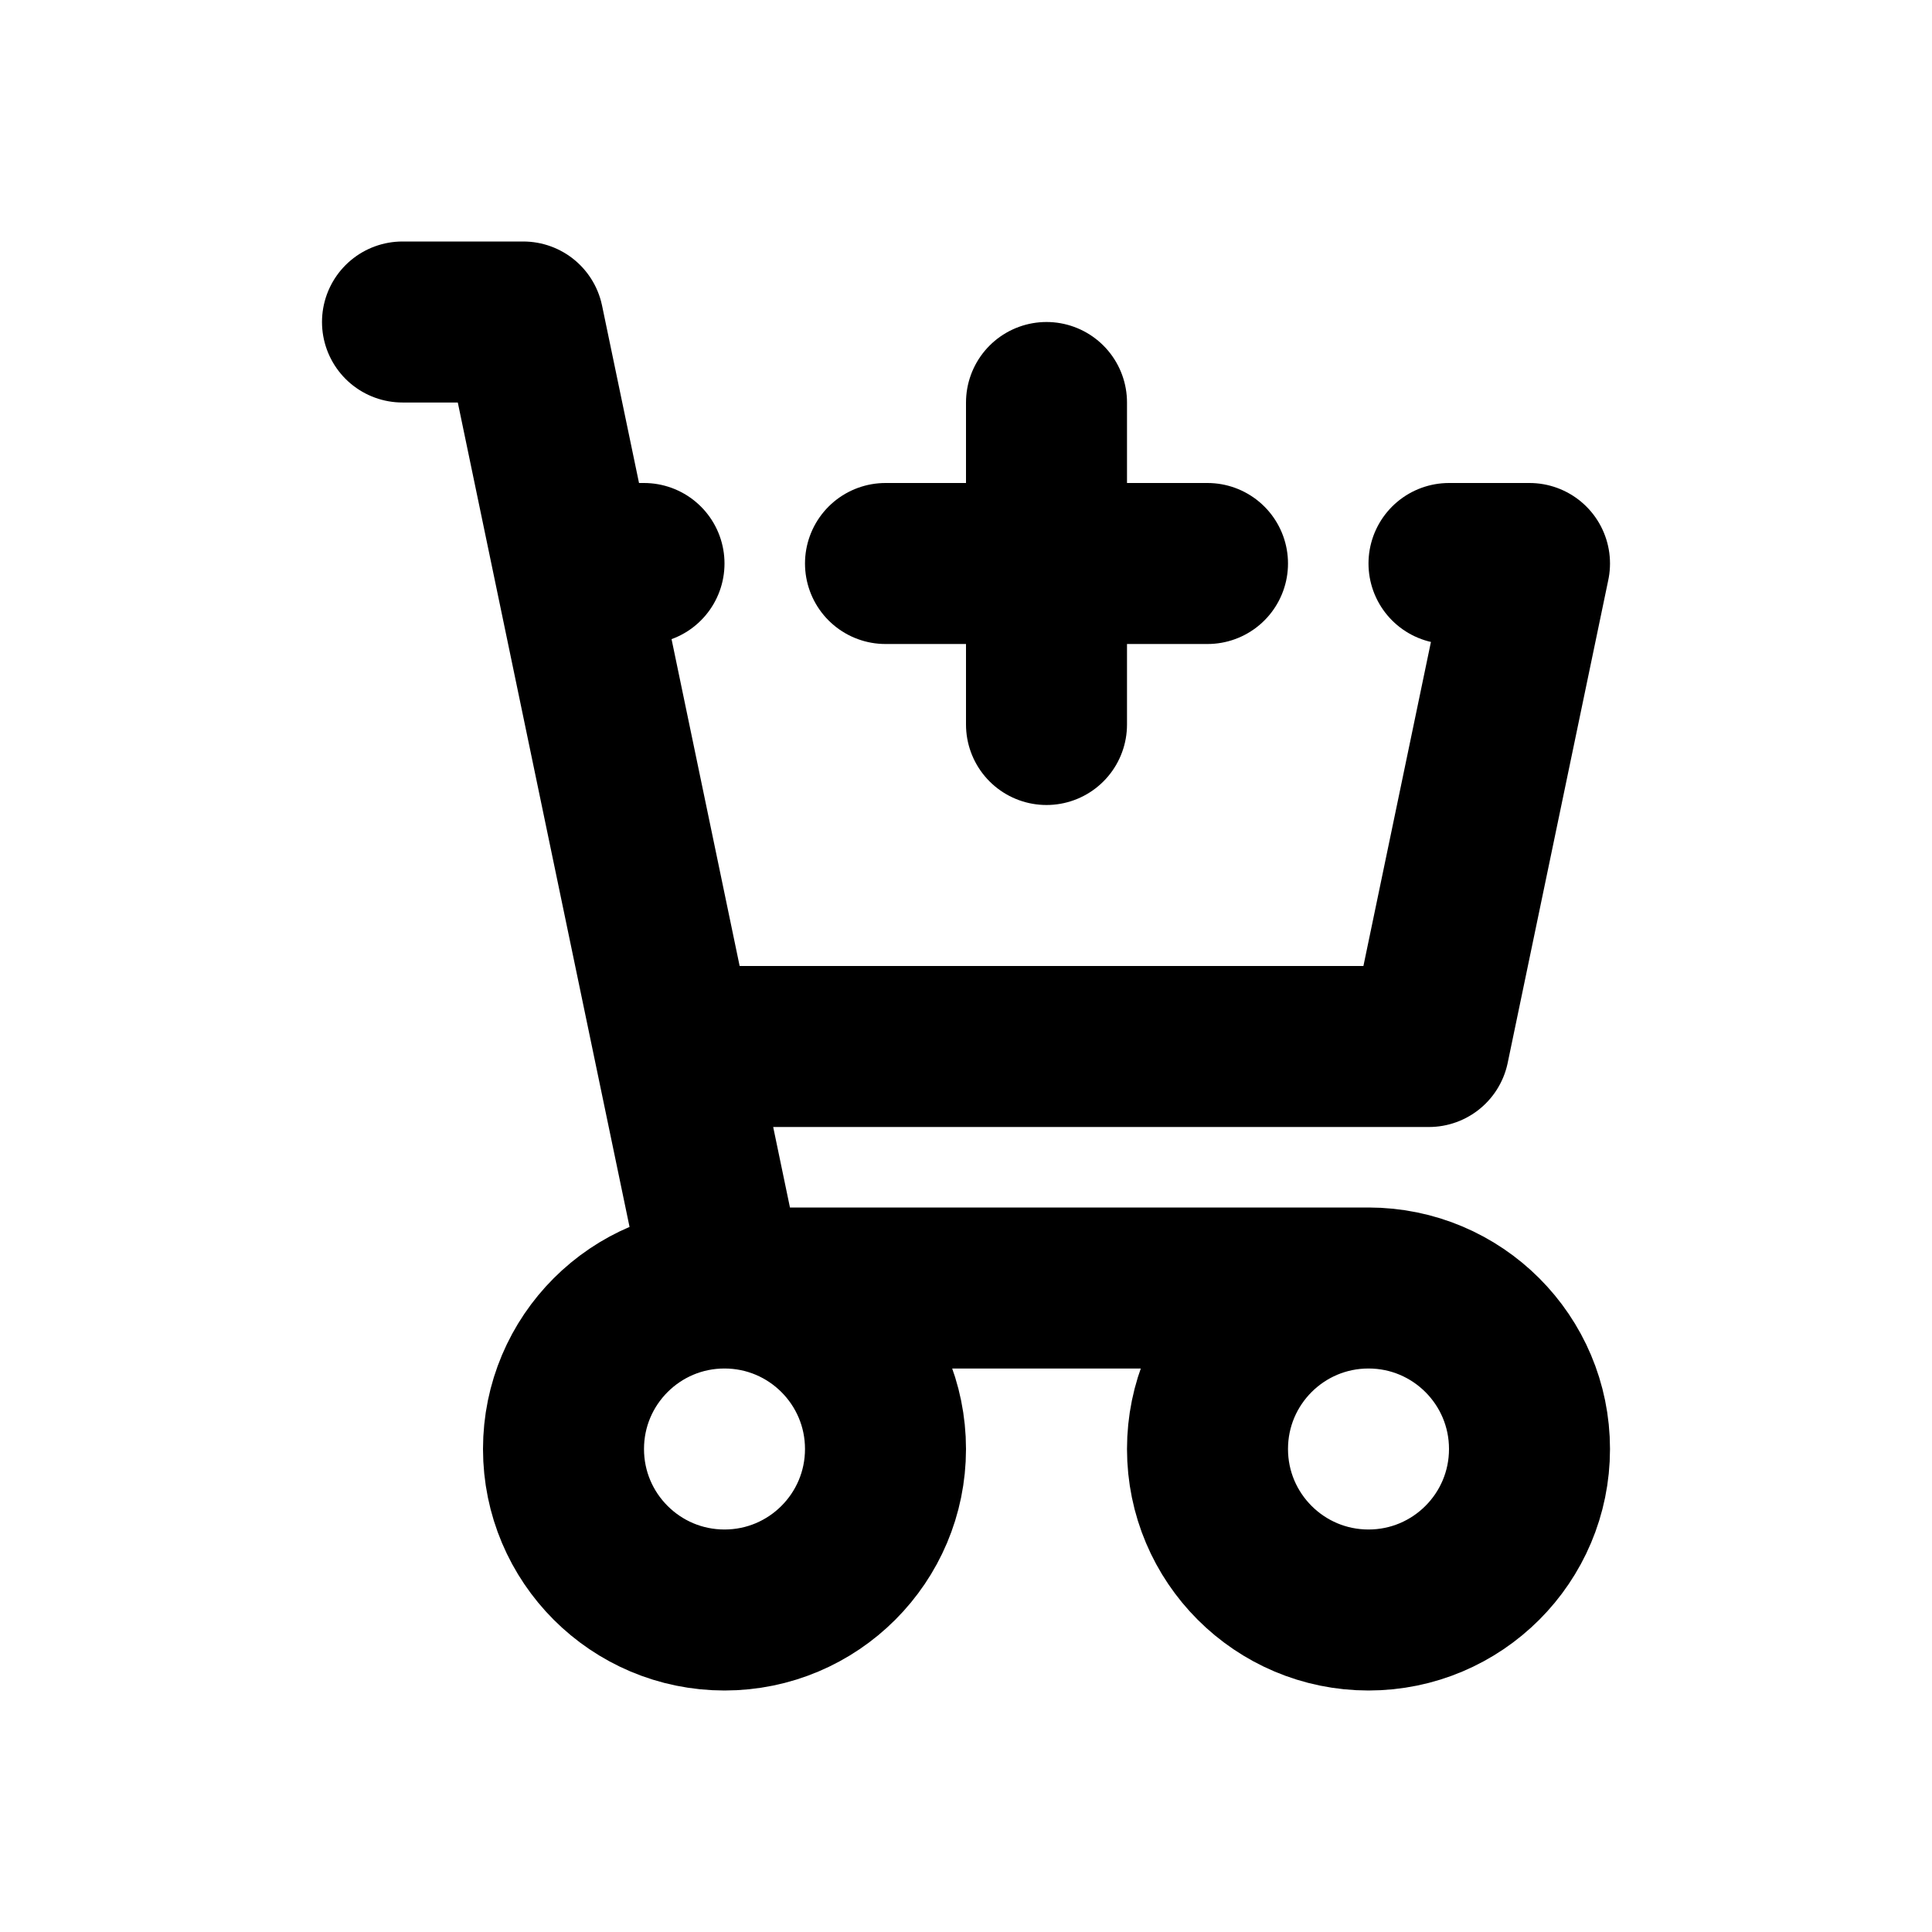
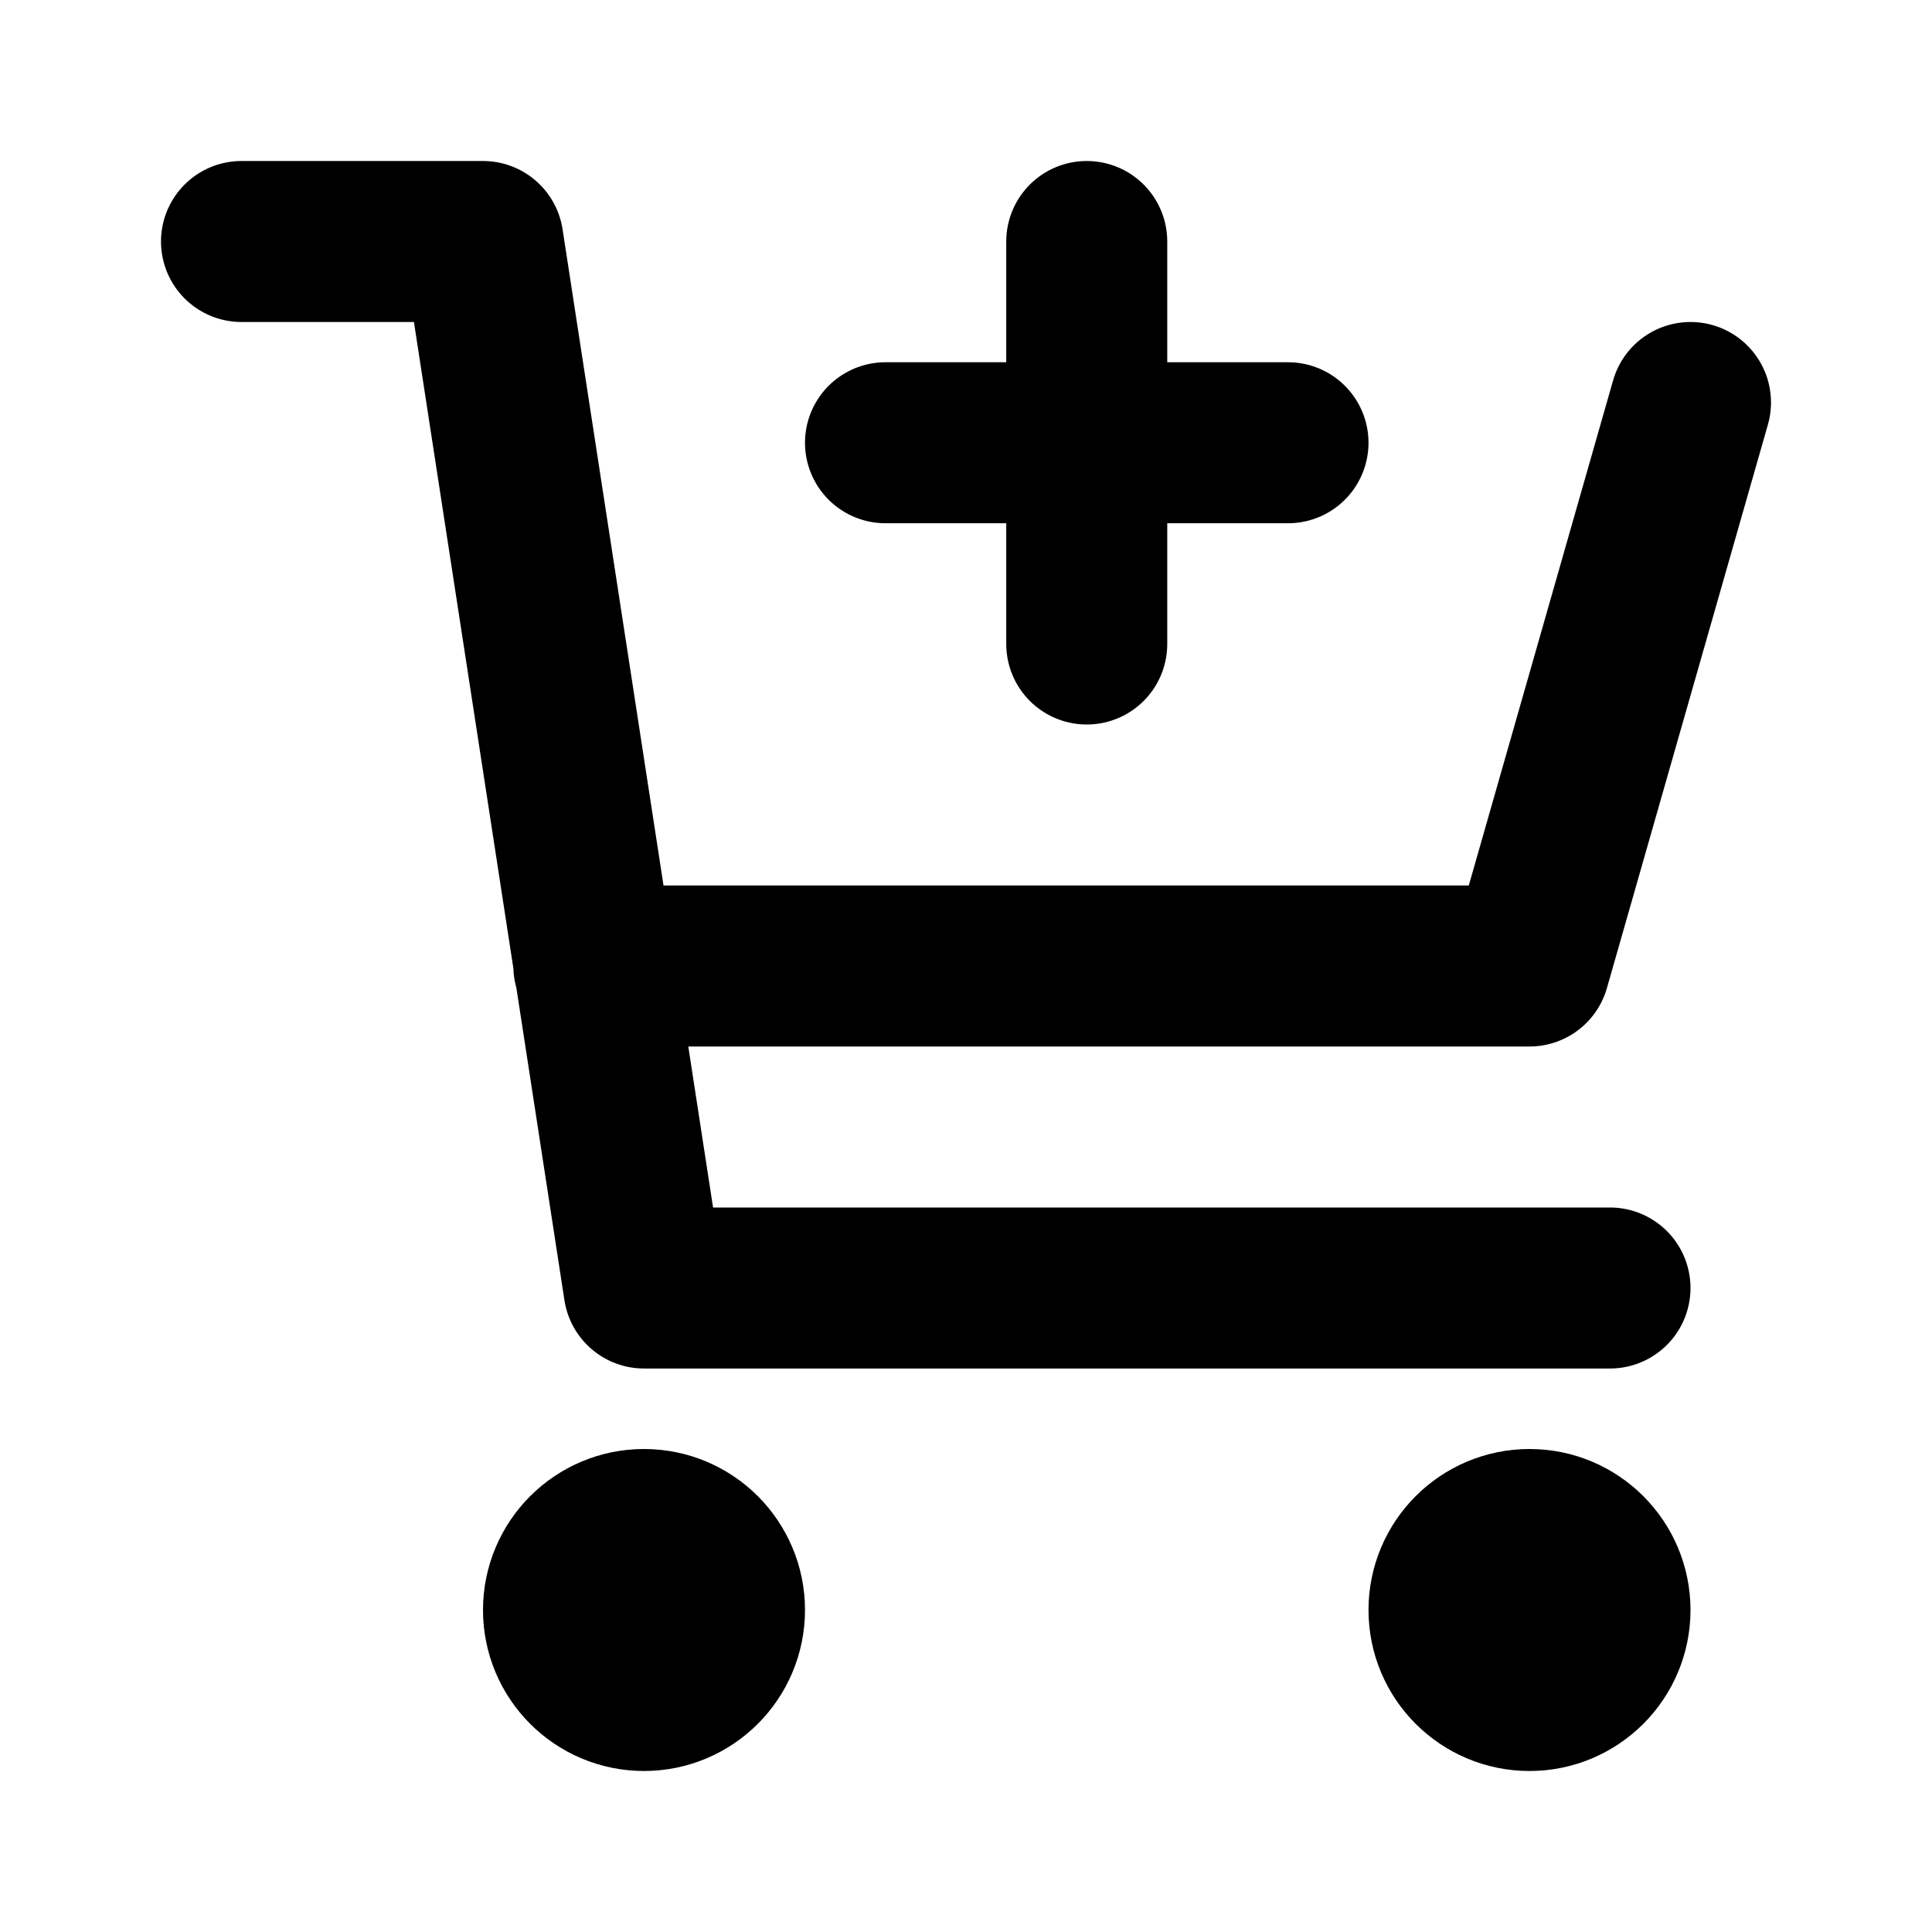
- <svg xmlns="http://www.w3.org/2000/svg" className="w-6 h-6 text-gray-800 dark:text-white" aria-hidden="true" width="24" height="24" fill="none" viewBox="0 0 24 24">
-   <path stroke="currentColor" stroke-linecap="round" stroke-linejoin="round" stroke-width="2" d="M5 4h1.5L9 16m0 0h8m-8 0a2 2 0 1 0 0 4 2 2 0 0 0 0-4Zm8 0a2 2 0 1 0 0 4 2 2 0 0 0 0-4Zm-8.5-3h9.25L19 7h-1M8 7h-.688M13 5v4m-2-2h4" />
+ <svg xmlns="http://www.w3.org/2000/svg" width="800px" height="800px" viewBox="0 0 24 24" fill="none">
+   <path d="M21 5L19 12H7.377M20 16H8L6 3H3M16 5.5H13.5M13.5 5.5H11M13.5 5.5V8M13.5 5.5V3M9 20C9 20.552 8.552 21 8 21C7.448 21 7 20.552 7 20C7 19.448 7.448 19 8 19C8.552 19 9 19.448 9 20ZM20 20C20 20.552 19.552 21 19 21C18.448 21 18 20.552 18 20C18 19.448 18.448 19 19 19C19.552 19 20 19.448 20 20Z" stroke="#000000" stroke-width="2" stroke-linecap="round" stroke-linejoin="round" />
</svg>
